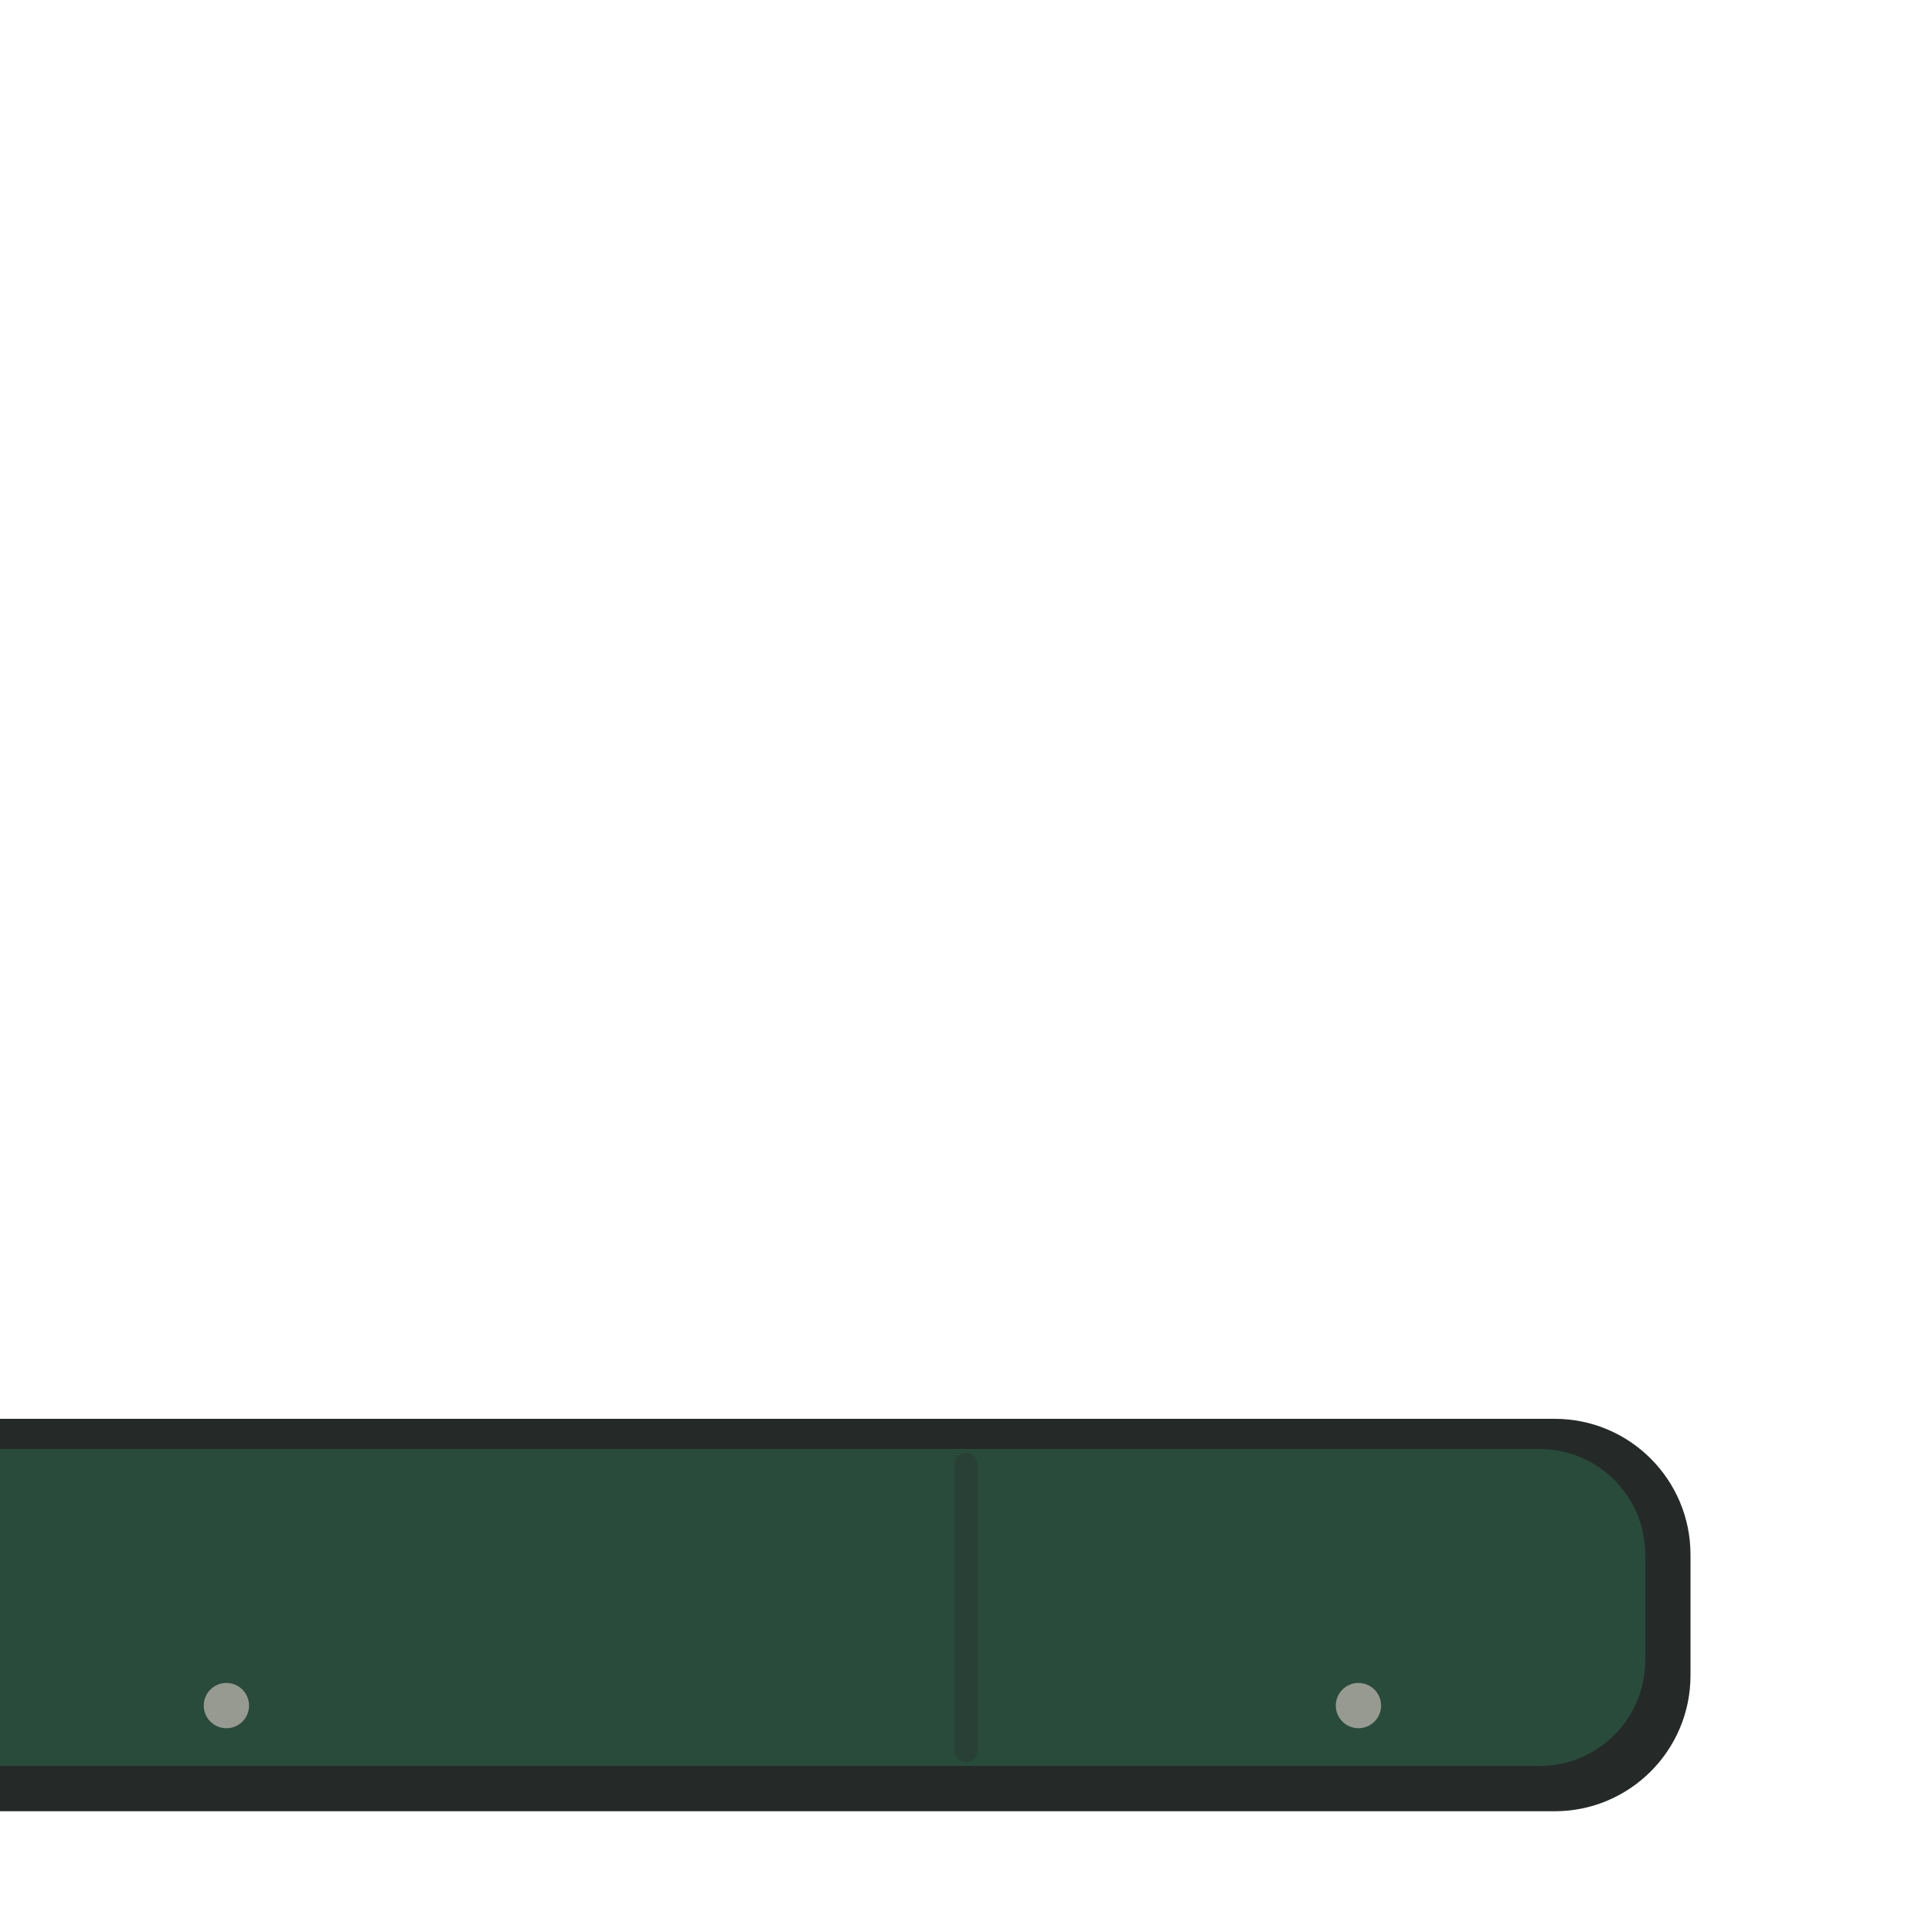
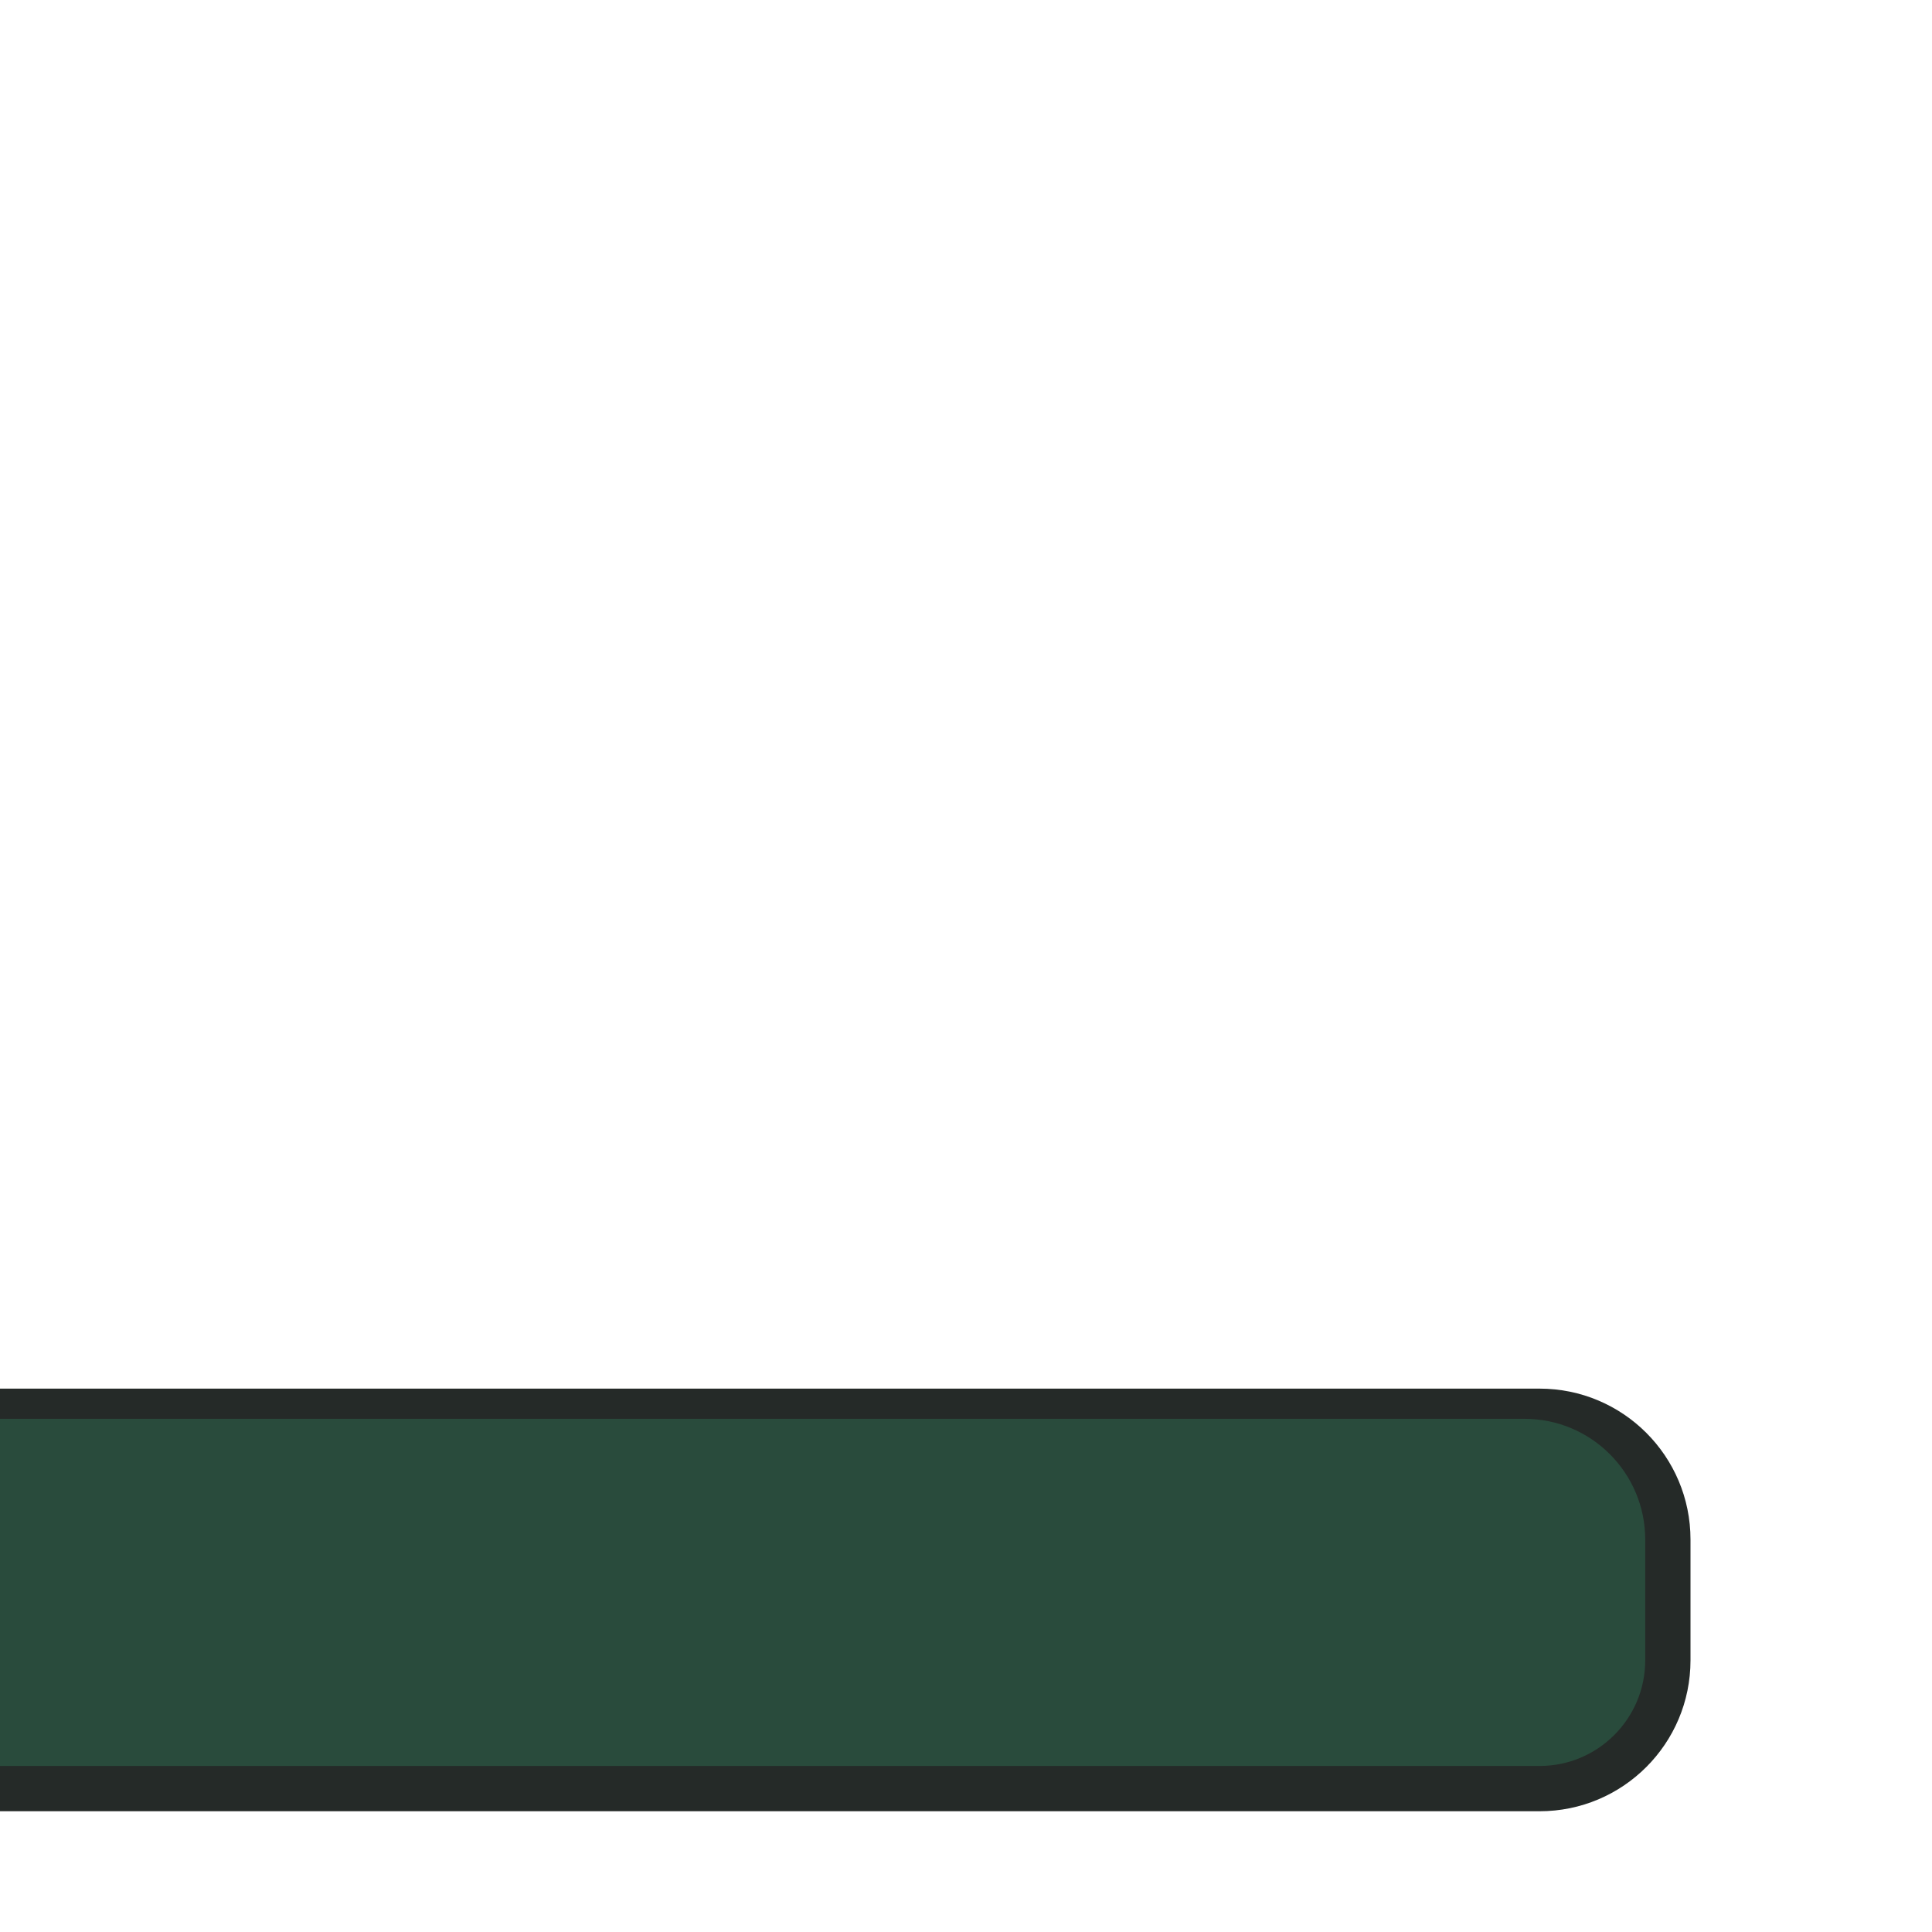
<svg xmlns="http://www.w3.org/2000/svg" viewBox="0 0 128 128" width="128" height="128">
  <g id="detail/base">
-     <path id="base-contour" d="M 0 94 H 103 A 9 9 0 0 1 112 103 V 111 A 9 9 0 0 1 103 120 H 0 Z" fill="#252A28" />
-     <path id="base-field" d="M 0 96 H 102 A 7 7 0 0 1 109 103 V 110 A 7 7 0 0 1 102 117 H 0 Z" fill="#294B3C" />
-     <path id="base-module-seam" d="M 64 97 V 116" fill="none" stroke="#252A28" stroke-width="1.5" stroke-linecap="round" stroke-linejoin="round" opacity="0.35" />
-     <path id="base-fastener-left" d="M 15 111.5 A 1.5 1.5 0 1 1 15 114.5 A 1.5 1.5 0 1 1 15 111.5 Z" fill="#979A91" />
-     <path id="base-fastener-right" d="M 90 111.5 A 1.5 1.5 0 1 1 90 114.5 A 1.5 1.5 0 1 1 90 111.5 Z" fill="#979A91" />
+     <path id="base-contour" d="M 0 92 H 102 A 10 10 0 0 1 112 102 V 110 A 10 10 0 0 1 102 120 H 0 Z" fill="#252A28" />
+     <path id="base-field" d="M 0 94 H 101 A 8 8 0 0 1 109 102 V 110 A 7 7 0 0 1 102 117 H 0 Z" fill="#294B3C" />
  </g>
</svg>
